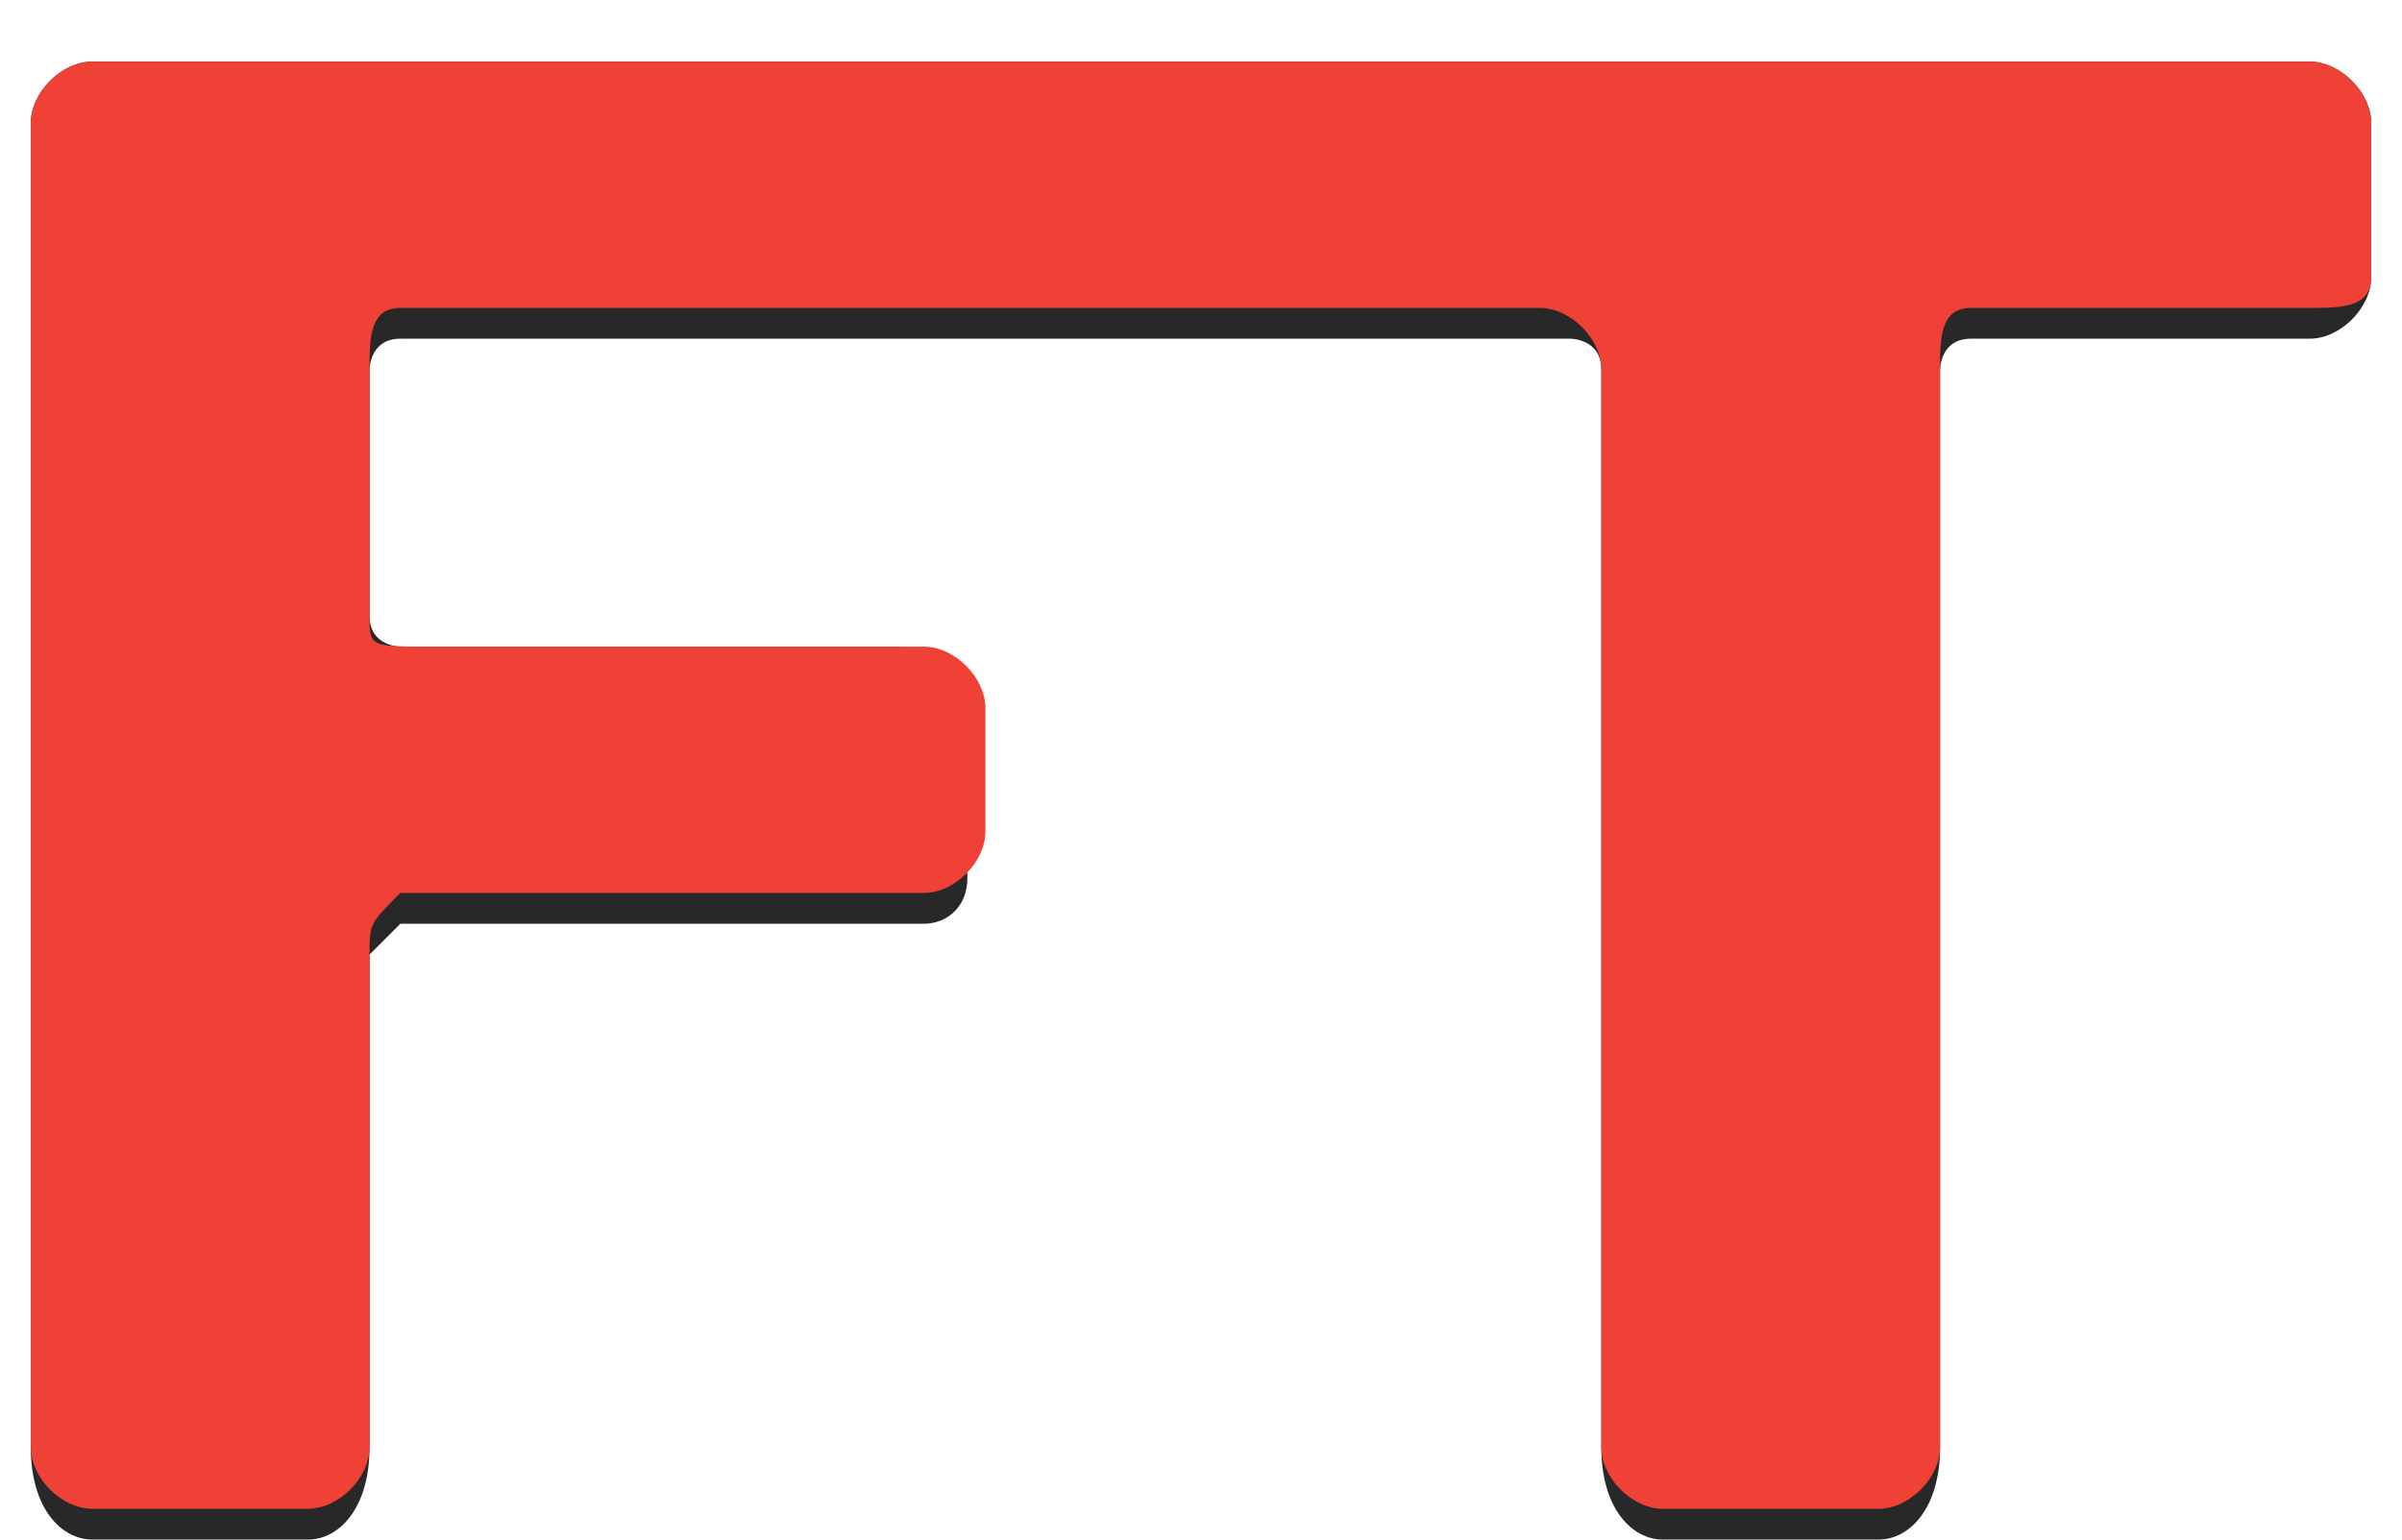
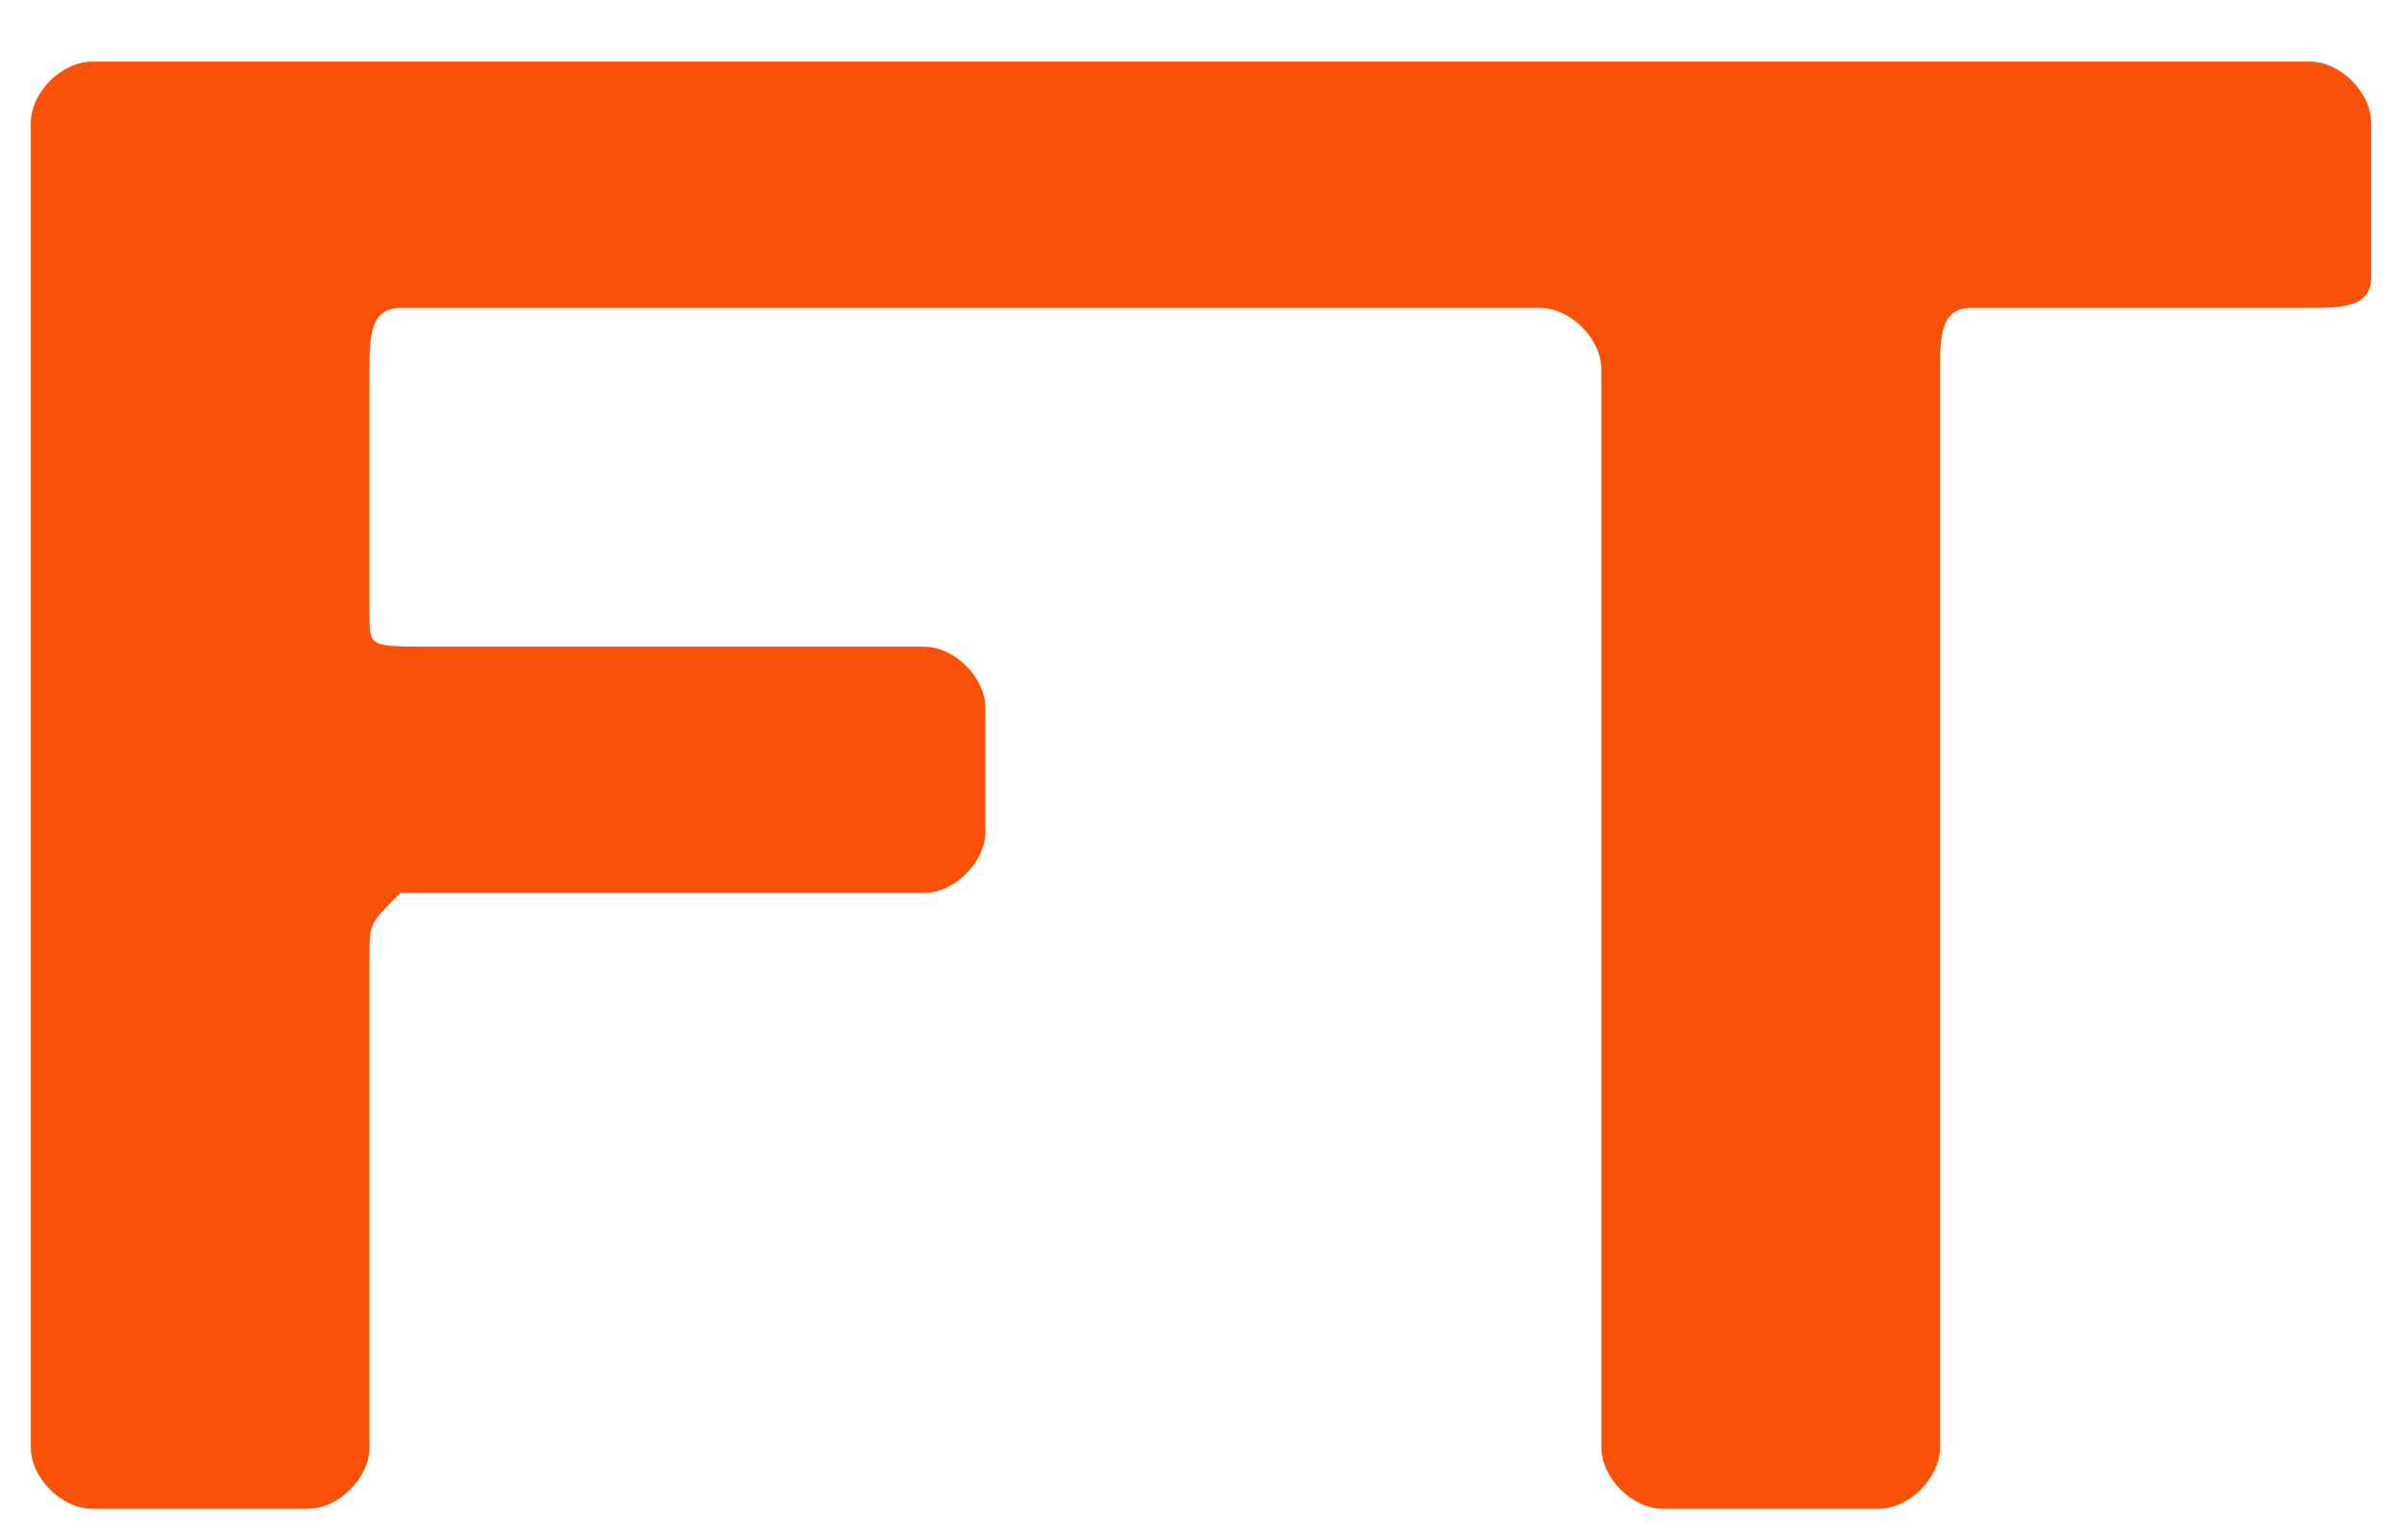
<svg xmlns="http://www.w3.org/2000/svg" version="1.1" id="Layer_1" x="0px" y="0px" viewBox="0 0 7.8 5" style="enable-background:new 0 0 7.8 5;" xml:space="preserve">
  <style type="text/css">
- 	.st0{fill:#282829;}
- 	.st1{fill:#EF4136;}
+ 	.st0{fill:#F95208;}
</style>
-   <g>
-     <path class="st0" d="M6.1,5H5.4C5.3,5,5.2,4.9,5.2,4.7l0-3.5c0-0.1-0.1-0.1-0.1-0.1H1.3c-0.1,0-0.1,0.1-0.1,0.1l0,0.8v0l0,0   c0,0.1,0.1,0.1,0.1,0.1l1.6,0c0.1,0,0.2,0.1,0.2,0.2v0.4C3.2,2.9,3.1,3,3,3H1.3C1.3,3,1.2,3.1,1.2,3.1l0,1.6C1.2,4.9,1.1,5,1,5H0.3   C0.2,5,0.1,4.9,0.1,4.7V0.4c0-0.1,0.1-0.2,0.2-0.2h7.2c0.1,0,0.2,0.1,0.2,0.2v0.5c0,0.1-0.1,0.2-0.2,0.2l-1.1,0   c-0.1,0-0.1,0.1-0.1,0.1l0,3.5C6.3,4.9,6.2,5,6.1,5L6.1,5z" />
-     <path class="st1" d="M0.1,4.7c0,0.1,0.1,0.2,0.2,0.2H1c0.1,0,0.2-0.1,0.2-0.2l0-1.6C1.2,3,1.2,3,1.3,2.9H3c0.1,0,0.2-0.1,0.2-0.2   V2.3c0-0.1-0.1-0.2-0.2-0.2l-1.6,0C1.2,2.1,1.2,2.1,1.2,2c0,0,0,0,0,0l0-0.8C1.2,1.1,1.2,1,1.3,1H5c0.1,0,0.2,0.1,0.2,0.2l0,3.5   c0,0.1,0.1,0.2,0.2,0.2h0.7c0.1,0,0.2-0.1,0.2-0.2l0-3.5C6.3,1.1,6.3,1,6.4,1l1.1,0C7.6,1,7.7,1,7.7,0.9V0.4c0-0.1-0.1-0.2-0.2-0.2   H0.3c-0.1,0-0.2,0.1-0.2,0.2c0,0,0,0,0,0V4.7z" />
-   </g>
+   <path class="st0" d="M0.1,4.7c0,0.1,0.1,0.2,0.2,0.2H1c0.1,0,0.2-0.1,0.2-0.2V3.1c0-0.1,0-0.1,0.1-0.2H3c0.1,0,0.2-0.1,0.2-0.2V2.3  c0-0.1-0.1-0.2-0.2-0.2H1.4c-0.2,0-0.2,0-0.2-0.1l0,0V1.2c0-0.1,0-0.2,0.1-0.2H5c0.1,0,0.2,0.1,0.2,0.2v3.5c0,0.1,0.1,0.2,0.2,0.2  h0.7c0.1,0,0.2-0.1,0.2-0.2V1.2c0-0.1,0-0.2,0.1-0.2h1.1c0.1,0,0.2,0,0.2-0.1V0.4c0-0.1-0.1-0.2-0.2-0.2H0.3c-0.1,0-0.2,0.1-0.2,0.2  l0,0C0.1,0.4,0.1,4.7,0.1,4.7z" />
</svg>
